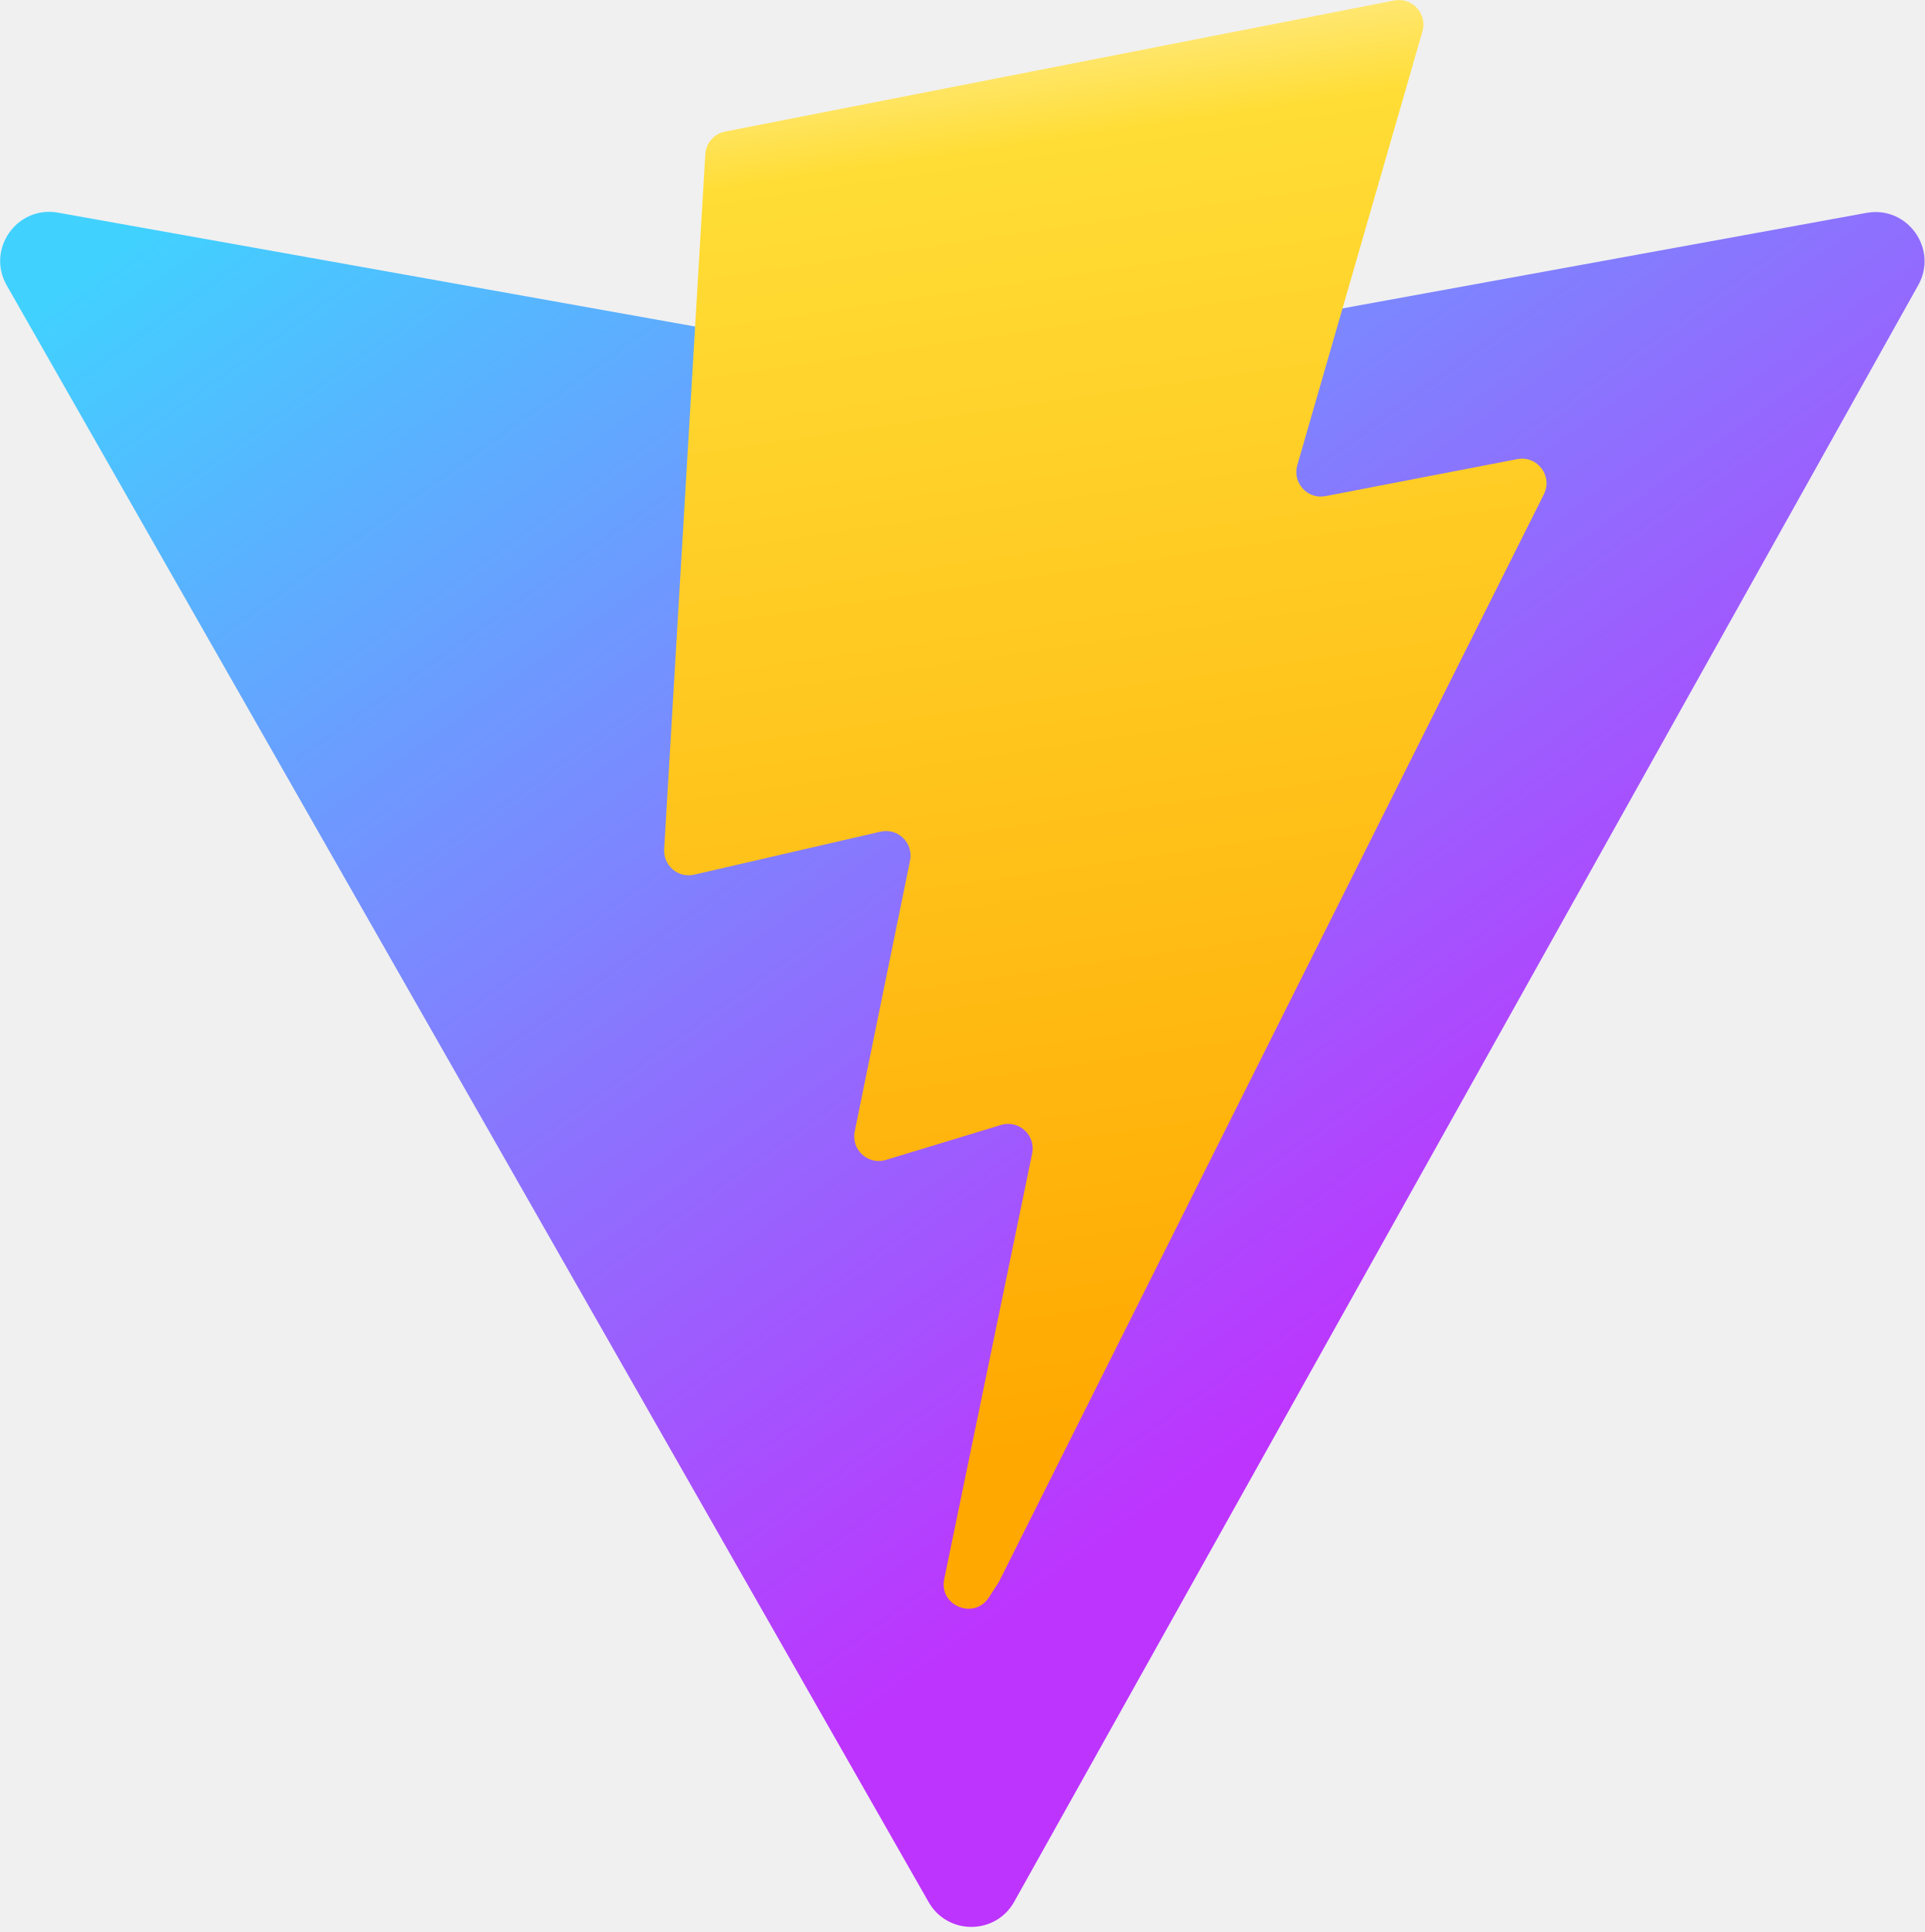
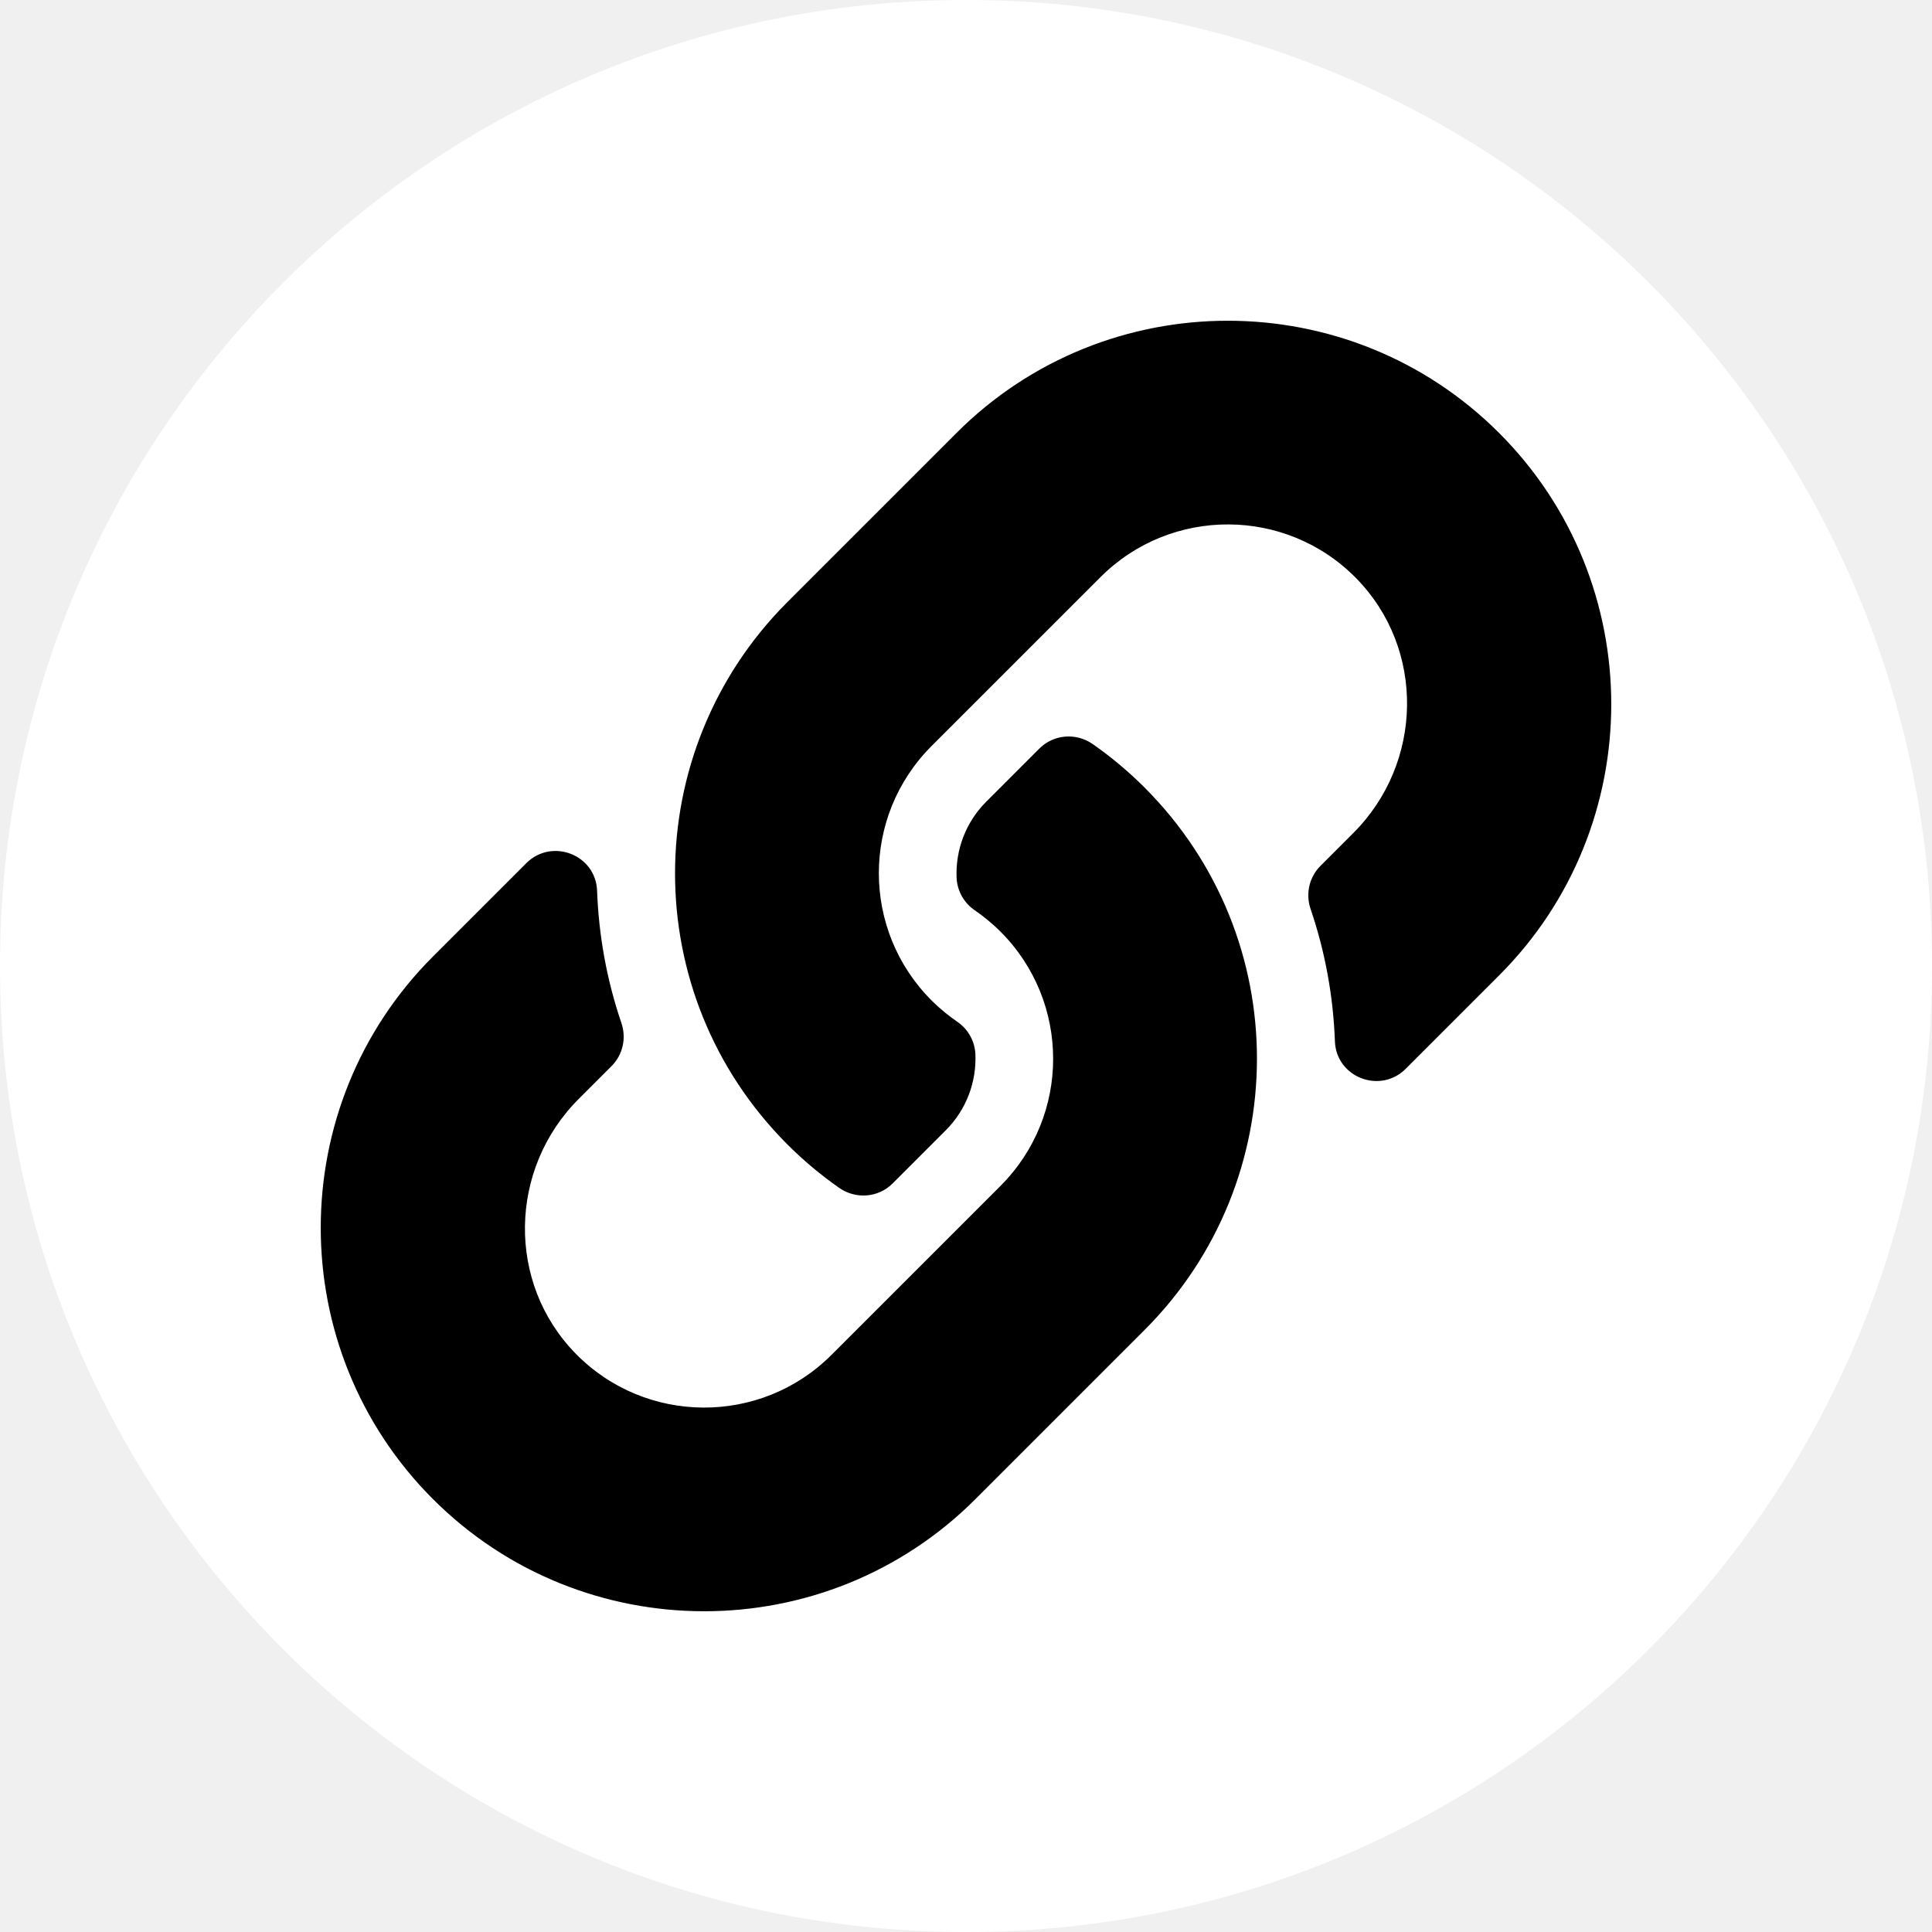
- <svg xmlns="http://www.w3.org/2000/svg" aria-hidden="true" role="img" class="iconify iconify--logos" width="31.88" height="32" preserveAspectRatio="xMidYMid meet" viewBox="0 0 256 257">
-   <defs>
-     <linearGradient id="IconifyId1813088fe1fbc01fb466" x1="-.828%" x2="57.636%" y1="7.652%" y2="78.411%">
-       <stop offset="0%" stop-color="#41D1FF" />
-       <stop offset="100%" stop-color="#BD34FE" />
-     </linearGradient>
-     <linearGradient id="IconifyId1813088fe1fbc01fb467" x1="43.376%" x2="50.316%" y1="2.242%" y2="89.03%">
-       <stop offset="0%" stop-color="#FFEA83" />
-       <stop offset="8.333%" stop-color="#FFDD35" />
-       <stop offset="100%" stop-color="#FFA800" />
-     </linearGradient>
-   </defs>
-   <path fill="url(#IconifyId1813088fe1fbc01fb466)" d="M255.153 37.938L134.897 252.976c-2.483 4.44-8.862 4.466-11.382.048L.875 37.958c-2.746-4.814 1.371-10.646 6.827-9.67l120.385 21.517a6.537 6.537 0 0 0 2.322-.004l117.867-21.483c5.438-.991 9.574 4.796 6.877 9.62Z" />
-   <path fill="url(#IconifyId1813088fe1fbc01fb467)" d="M185.432.063L96.44 17.501a3.268 3.268 0 0 0-2.634 3.014l-5.474 92.456a3.268 3.268 0 0 0 3.997 3.378l24.777-5.718c2.318-.535 4.413 1.507 3.936 3.838l-7.361 36.047c-.495 2.426 1.782 4.5 4.151 3.78l15.304-4.649c2.372-.72 4.652 1.36 4.15 3.788l-11.698 56.621c-.732 3.542 3.979 5.473 5.943 2.437l1.313-2.028l72.516-144.72c1.215-2.423-.88-5.186-3.54-4.672l-25.505 4.922c-2.396.462-4.435-1.77-3.759-4.114l16.646-57.705c.677-2.35-1.37-4.583-3.769-4.113Z" />
+ <svg xmlns="http://www.w3.org/2000/svg" fill="#000000" width="155px" height="155px" viewBox="-128 -128 768.00 768.00" stroke="#000000">
+   <g id="SVGRepo_bgCarrier" stroke-width="0">
+     <rect x="-128" y="-128" width="768.00" height="768.00" rx="384" fill="#ffffff" strokewidth="0" />
+   </g>
+   <g id="SVGRepo_tracerCarrier" stroke-linecap="round" stroke-linejoin="round" />
+   <g id="SVGRepo_iconCarrier">
+     <path d="M326.612 185.391c59.747 59.809 58.927 155.698.36 214.59-.11.12-.24.25-.36.37l-67.2 67.2c-59.27 59.27-155.699 59.262-214.96 0-59.27-59.26-59.27-155.7 0-214.96l37.106-37.106c9.84-9.84 26.786-3.3 27.294 10.606.648 17.722 3.826 35.527 9.69 52.721 1.986 5.822.567 12.262-3.783 16.612l-13.087 13.087c-28.026 28.026-28.905 73.66-1.155 101.96 28.024 28.579 74.086 28.749 102.325.51l67.2-67.19c28.191-28.191 28.073-73.757 0-101.83-3.701-3.694-7.429-6.564-10.341-8.569a16.037 16.037 0 0 1-6.947-12.606c-.396-10.567 3.348-21.456 11.698-29.806l21.054-21.055c5.521-5.521 14.182-6.199 20.584-1.731a152.482 152.482 0 0 1 20.522 17.197zM467.547 44.449c-59.261-59.262-155.69-59.27-214.96 0l-67.2 67.2c-.12.12-.25.25-.36.37-58.566 58.892-59.387 154.781.36 214.59a152.454 152.454 0 0 0 20.521 17.196c6.402 4.468 15.064 3.789 20.584-1.731l21.054-21.055c8.35-8.35 12.094-19.239 11.698-29.806a16.037 16.037 0 0 0-6.947-12.606c-2.912-2.005-6.64-4.875-10.341-8.569-28.073-28.073-28.191-73.639 0-101.83l67.2-67.19c28.239-28.239 74.3-28.069 102.325.51 27.75 28.3 26.872 73.934-1.155 101.96l-13.087 13.087c-4.35 4.35-5.769 10.79-3.783 16.612 5.864 17.194 9.042 34.999 9.69 52.721.509 13.906 17.454 20.446 27.294 10.606l37.106-37.106c59.271-59.259 59.271-155.699.001-214.959z" />
+   </g>
</svg>
